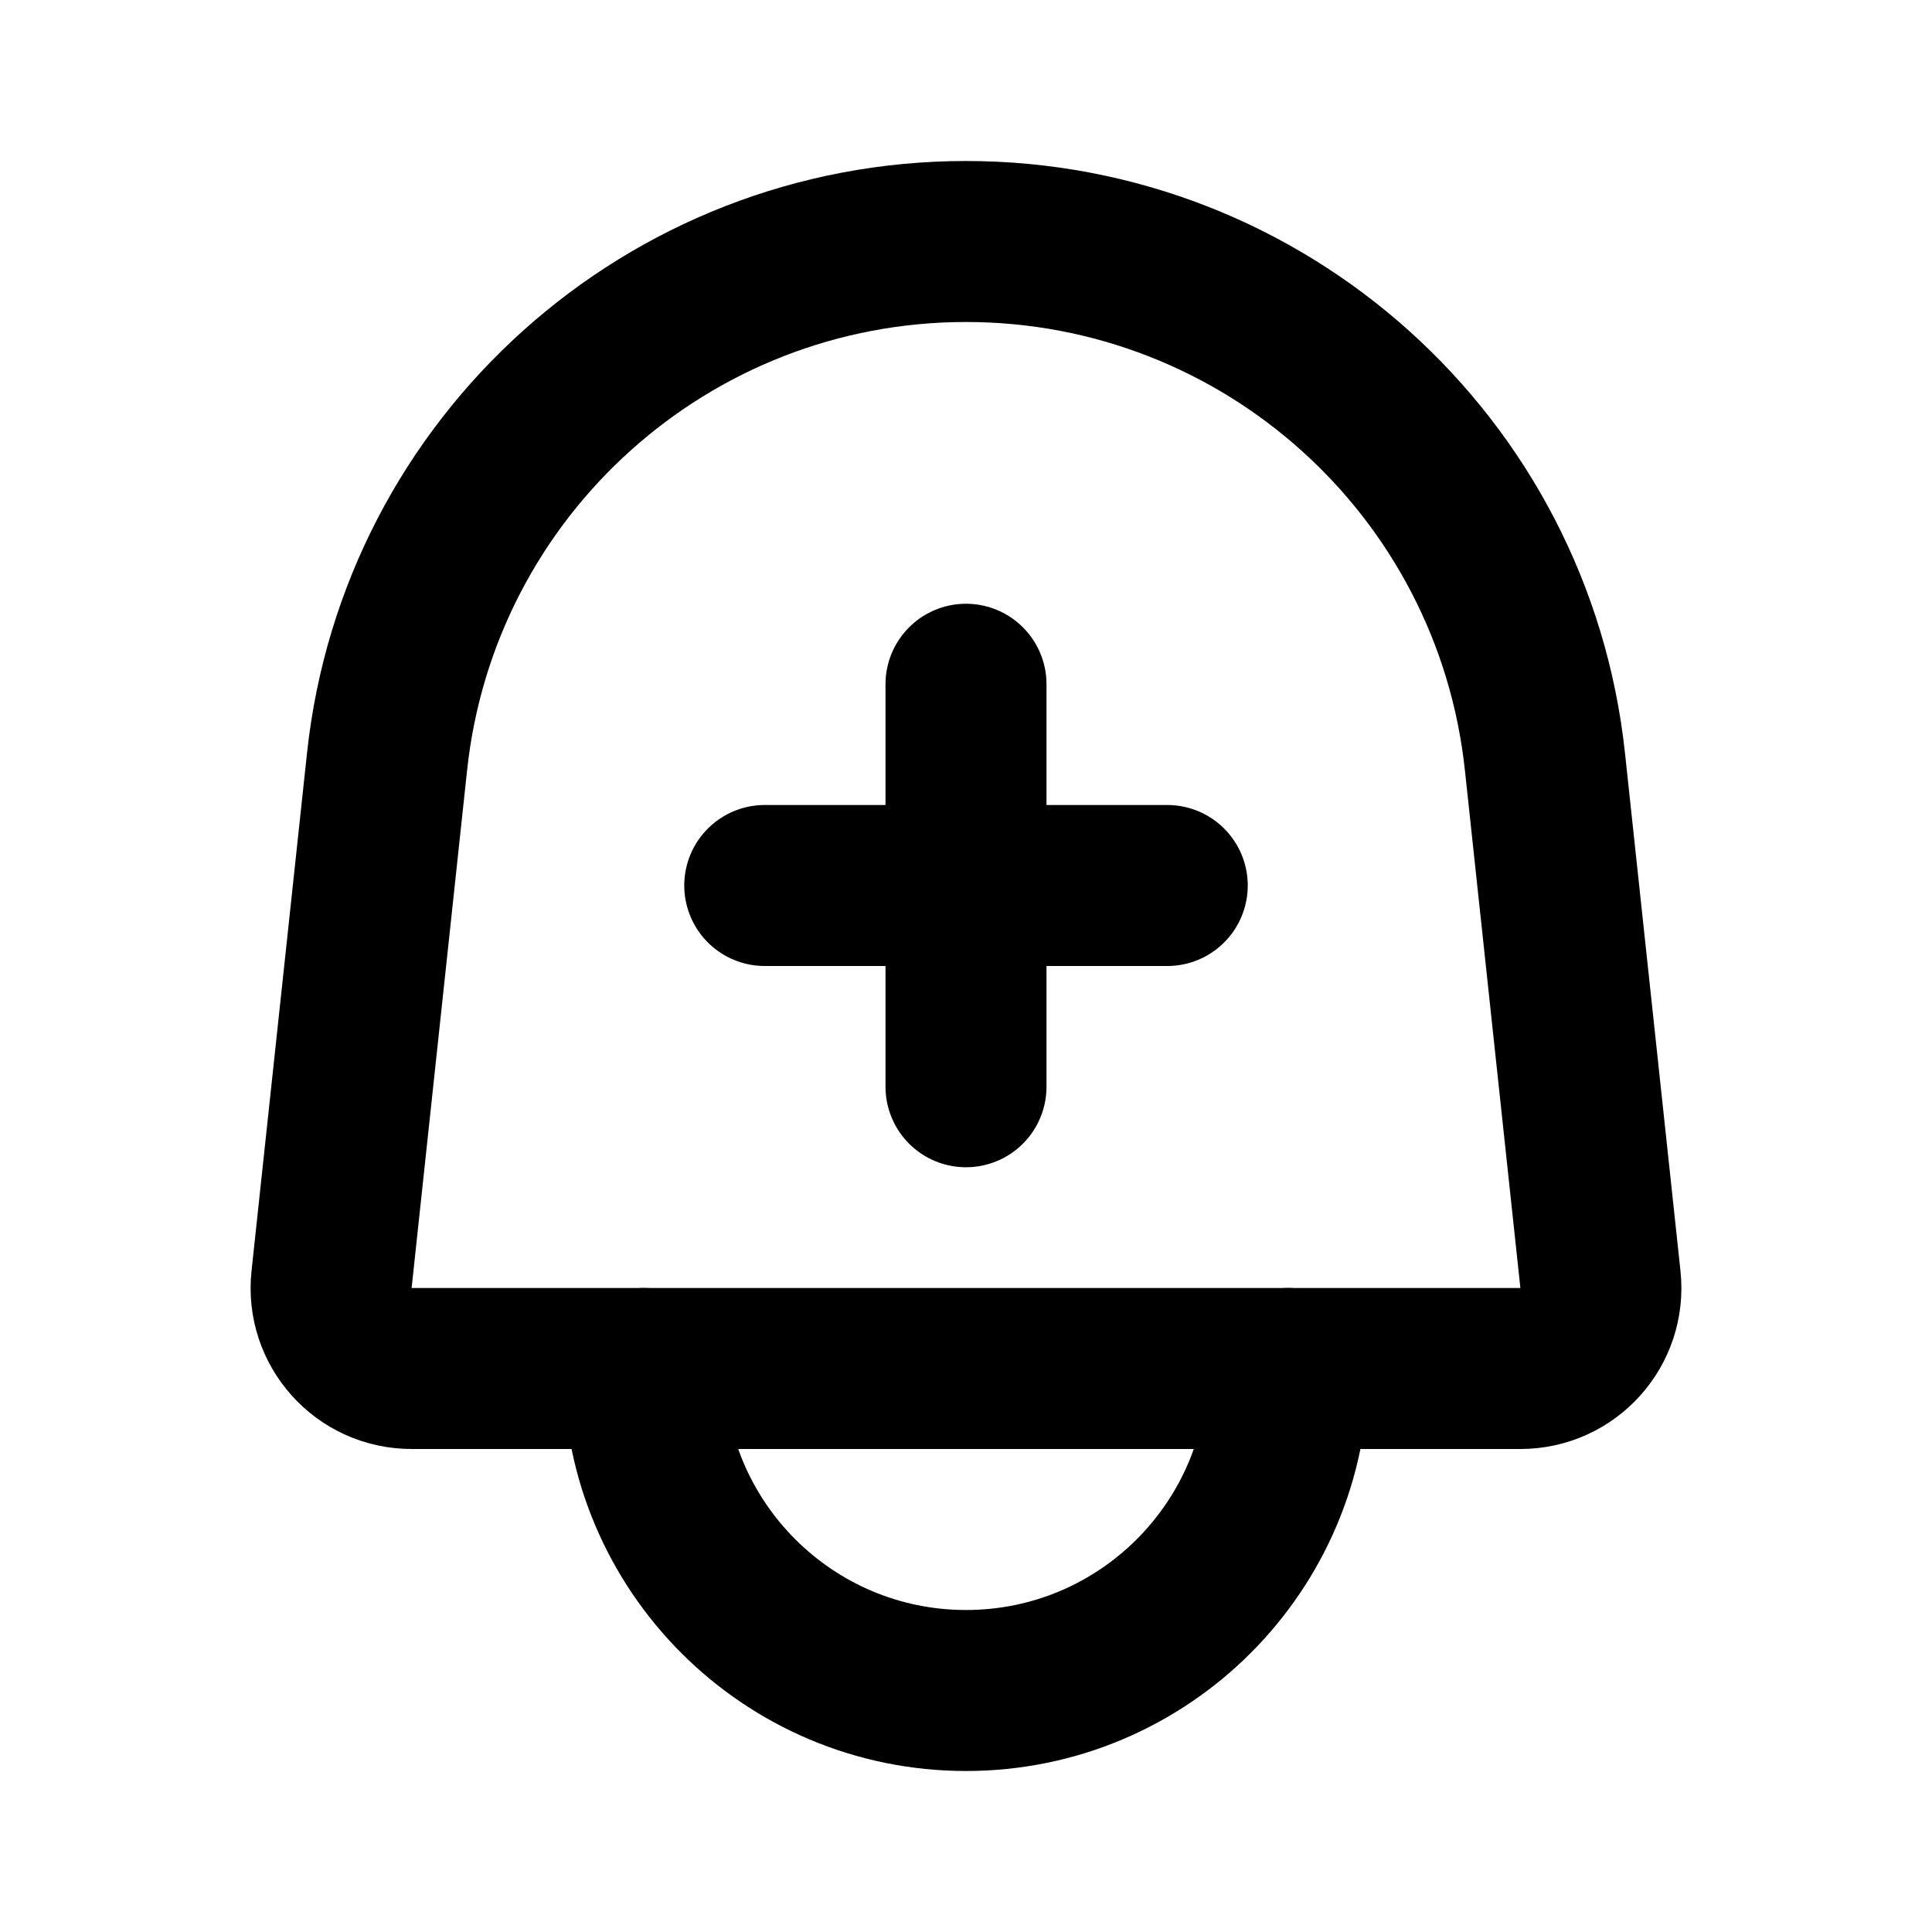
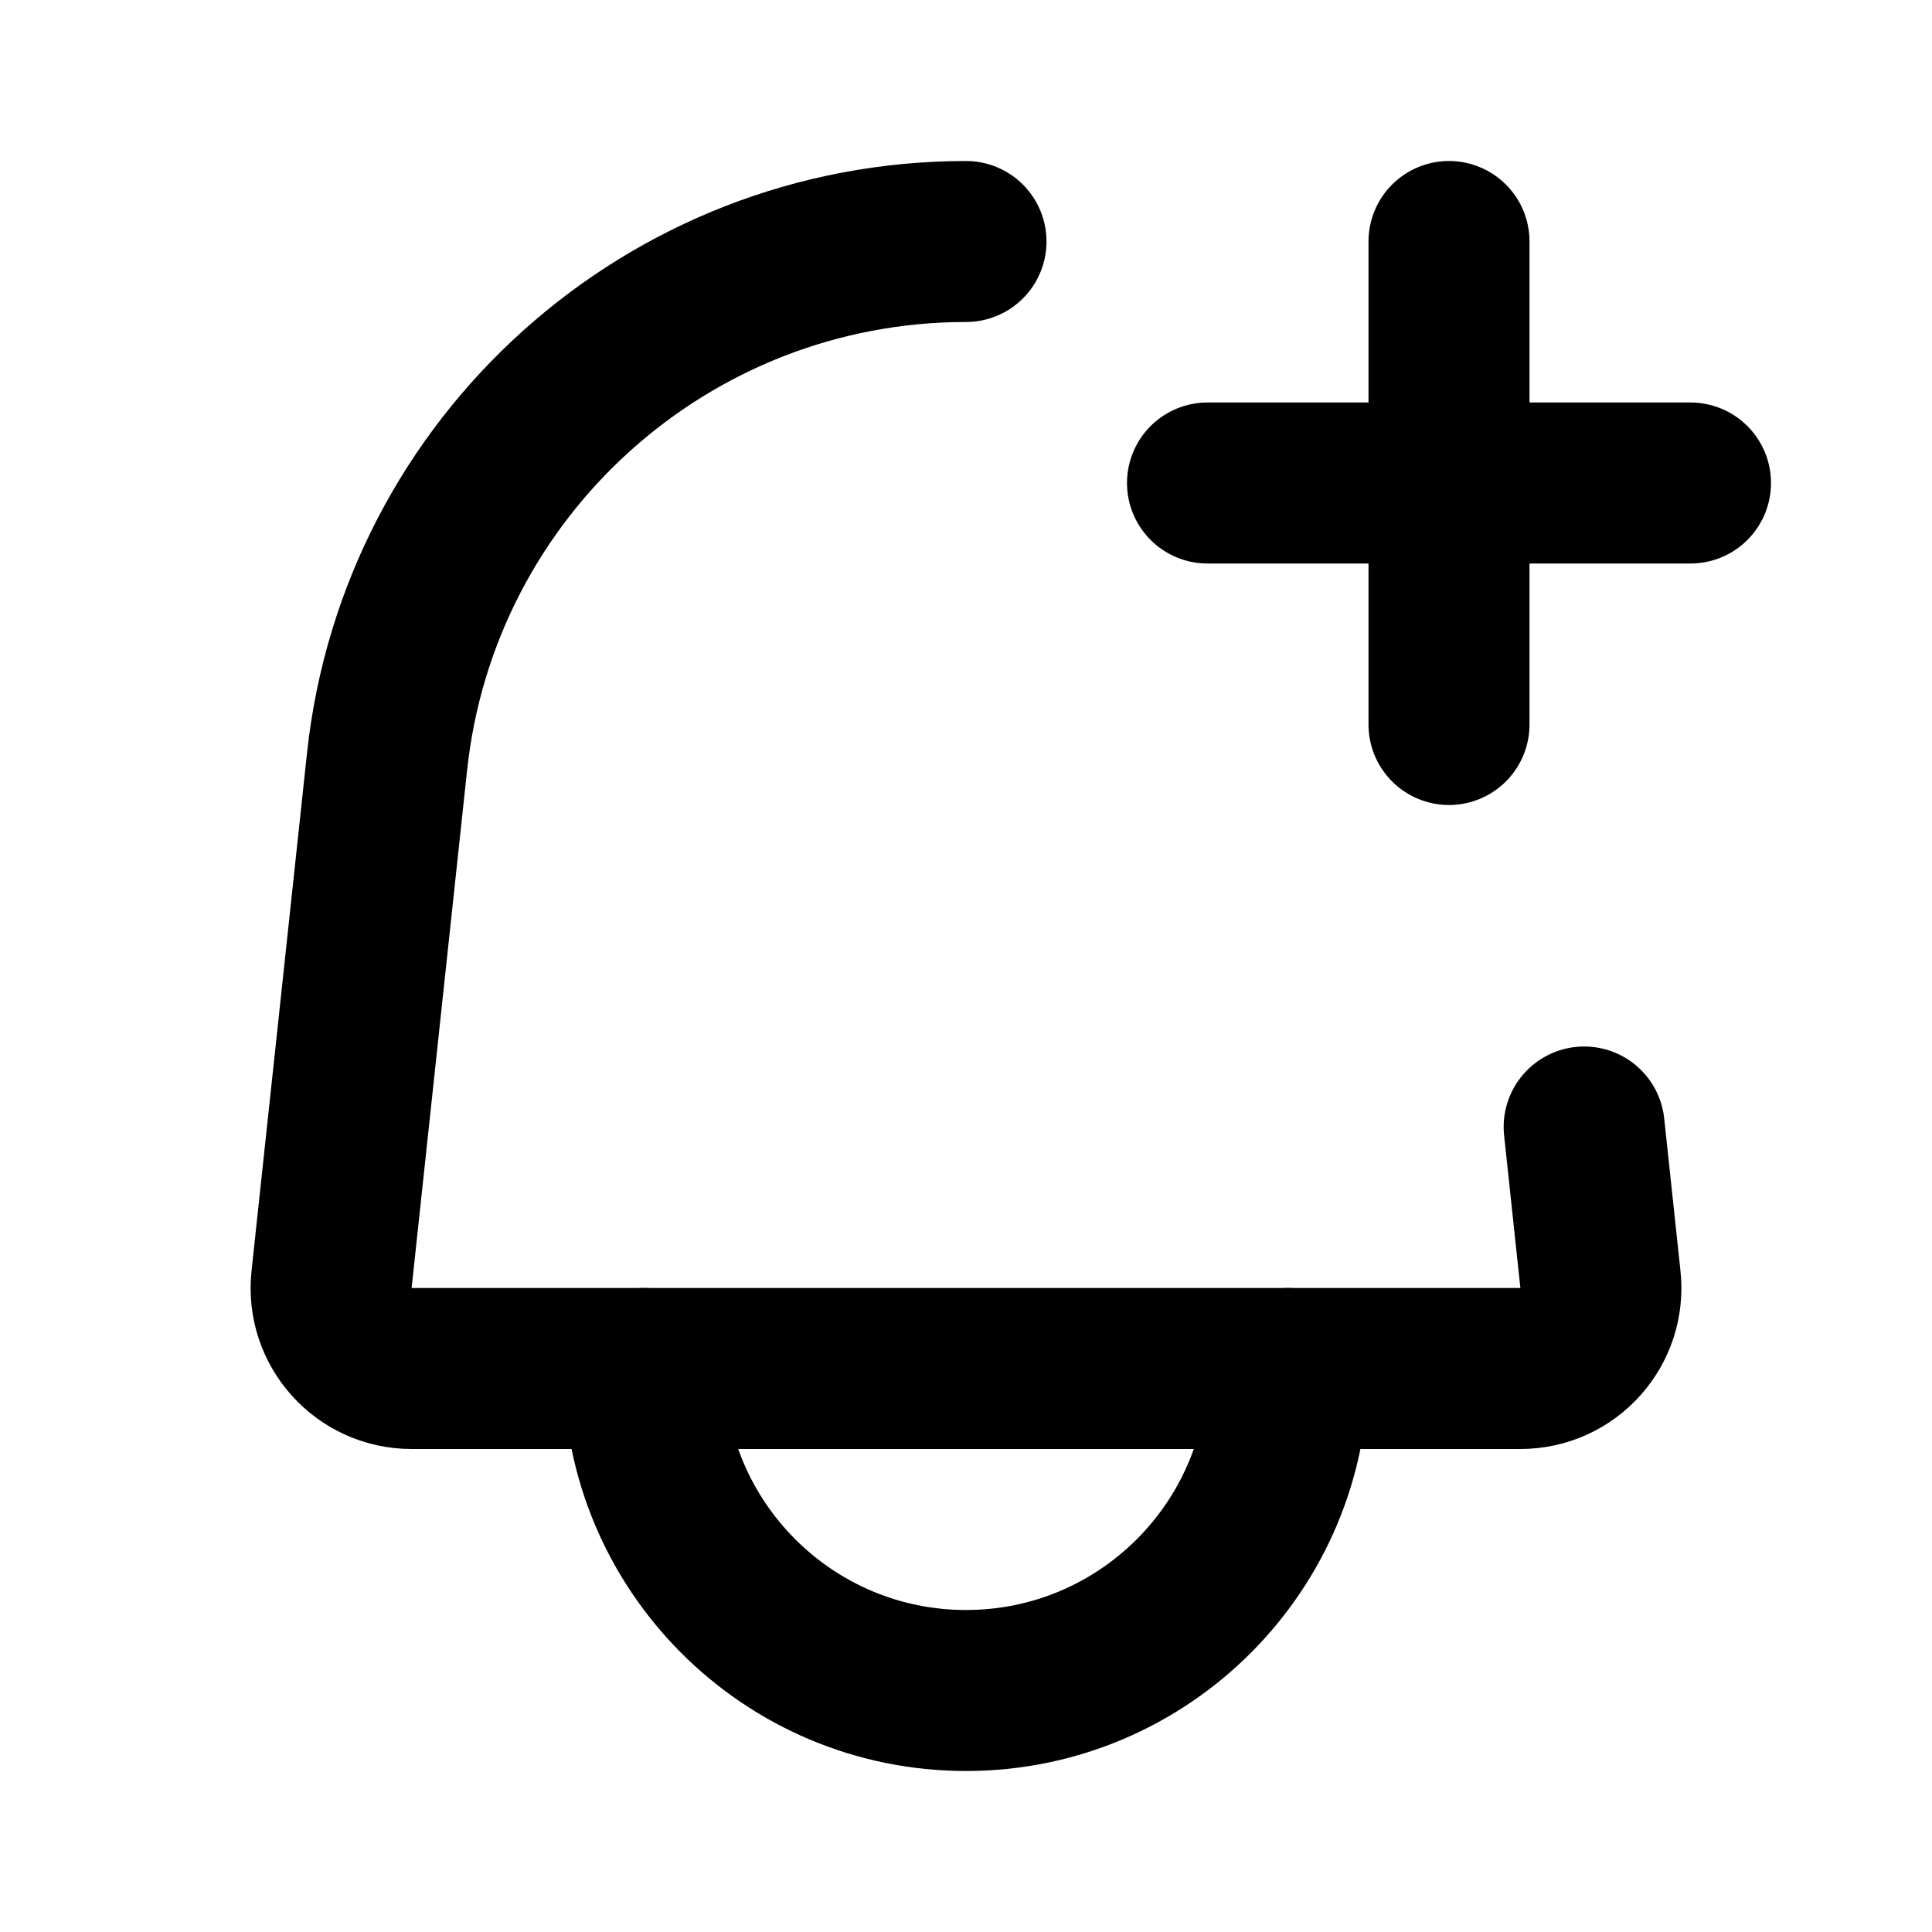
<svg xmlns="http://www.w3.org/2000/svg" viewBox="0 0 24 24" fill="none">
-   <path stroke="currentColor" stroke-width="2" stroke-linecap="round" stroke-linejoin="round" d="M4.808 9.463C5.201 5.787 8.303 3 12 3C15.697 3 18.799 5.787 19.192 9.463L19.881 15.893C19.945 16.485 19.482 17 18.887 17H5.113C4.518 17 4.055 16.485 4.119 15.893L4.808 9.463Z" />
-   <path stroke="currentColor" stroke-width="2" stroke-linecap="round" stroke-linejoin="round" d="M16 17C16 19.209 14.209 21 12 21C9.791 21 8 19.209 8 17" />
-   <path stroke="currentColor" stroke-width="2" stroke-linecap="round" stroke-linejoin="round" d="M12 8.5V13.5M9.5 11H14.5" />
+   <path d="M12 3C8.303 3 5.201 5.787 4.808 9.463L4.119 15.893C4.055 16.485 4.518 17 5.113 17H18.887C19.482 17 19.945 16.485 19.881 15.893L19.679 14" stroke="currentColor" stroke-width="2" stroke-linecap="round" stroke-linejoin="round" />
+   <path d="M16 17C16 19.209 14.209 21 12 21C9.791 21 8 19.209 8 17" stroke="currentColor" stroke-width="2" stroke-linecap="round" stroke-linejoin="round" />
+   <path d="M18 3V6M18 6V9M18 6H15M18 6H21" stroke="currentColor" stroke-width="2" stroke-linecap="round" stroke-linejoin="round" />
</svg>
